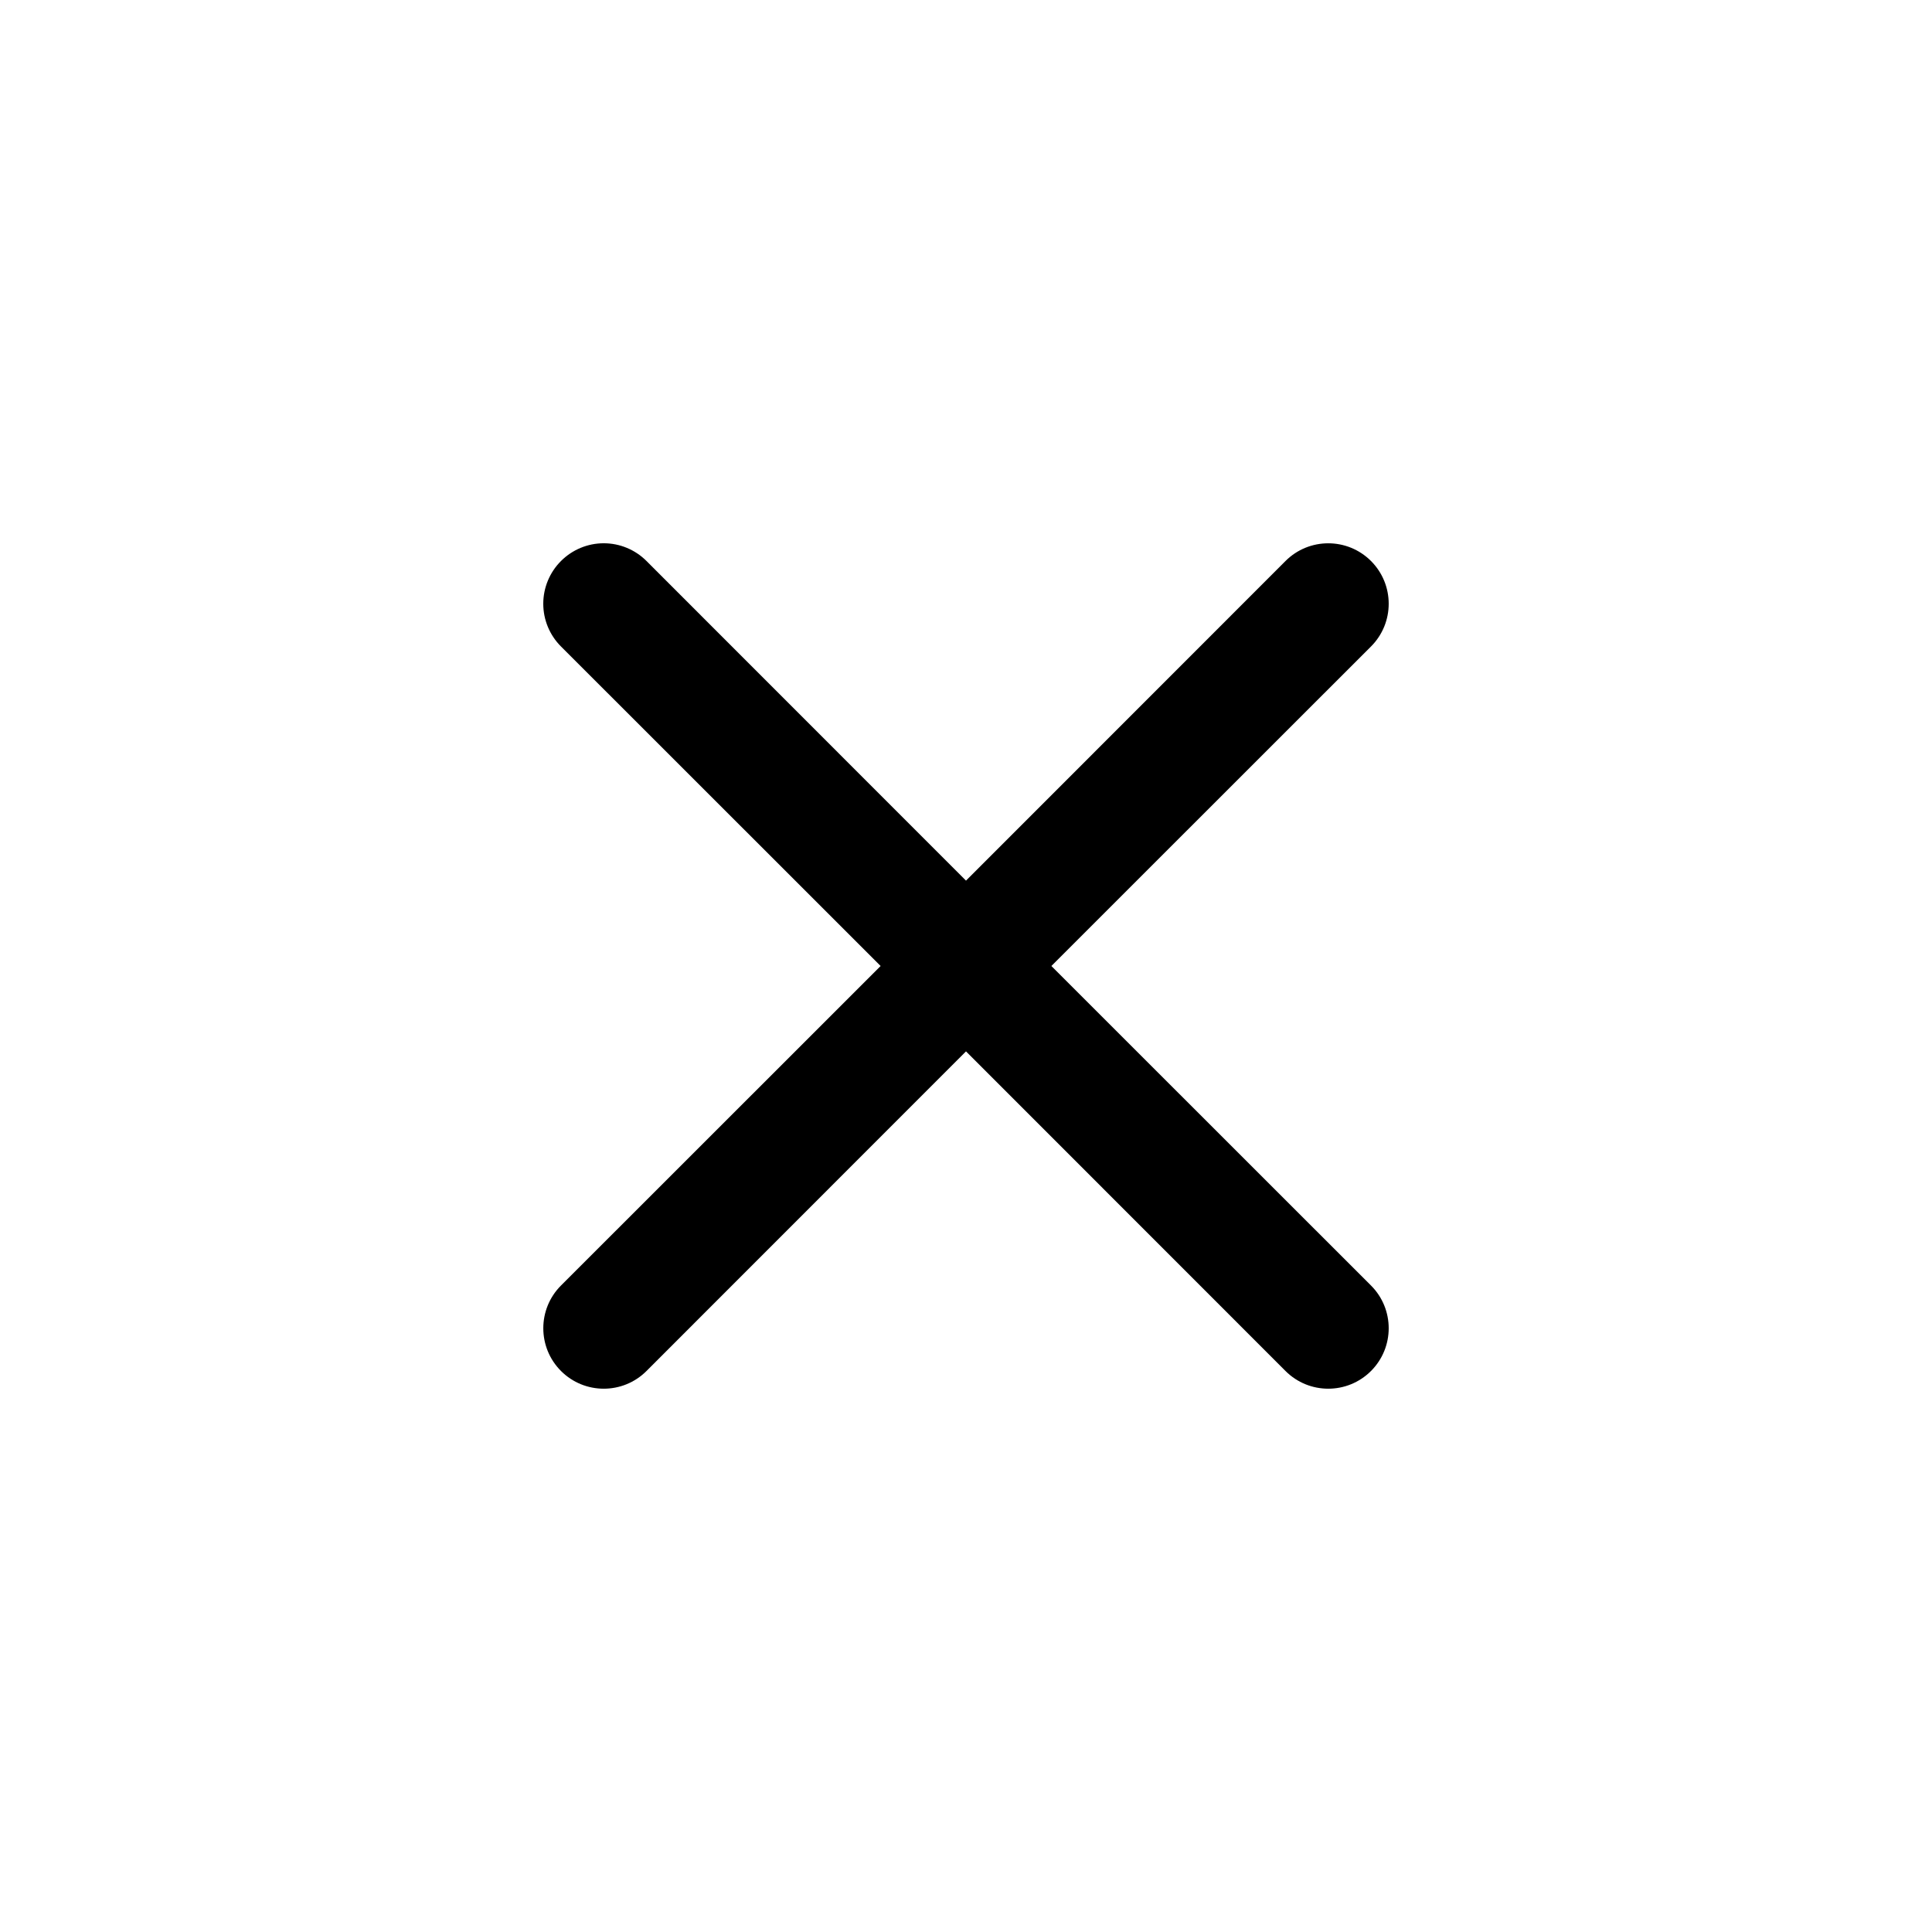
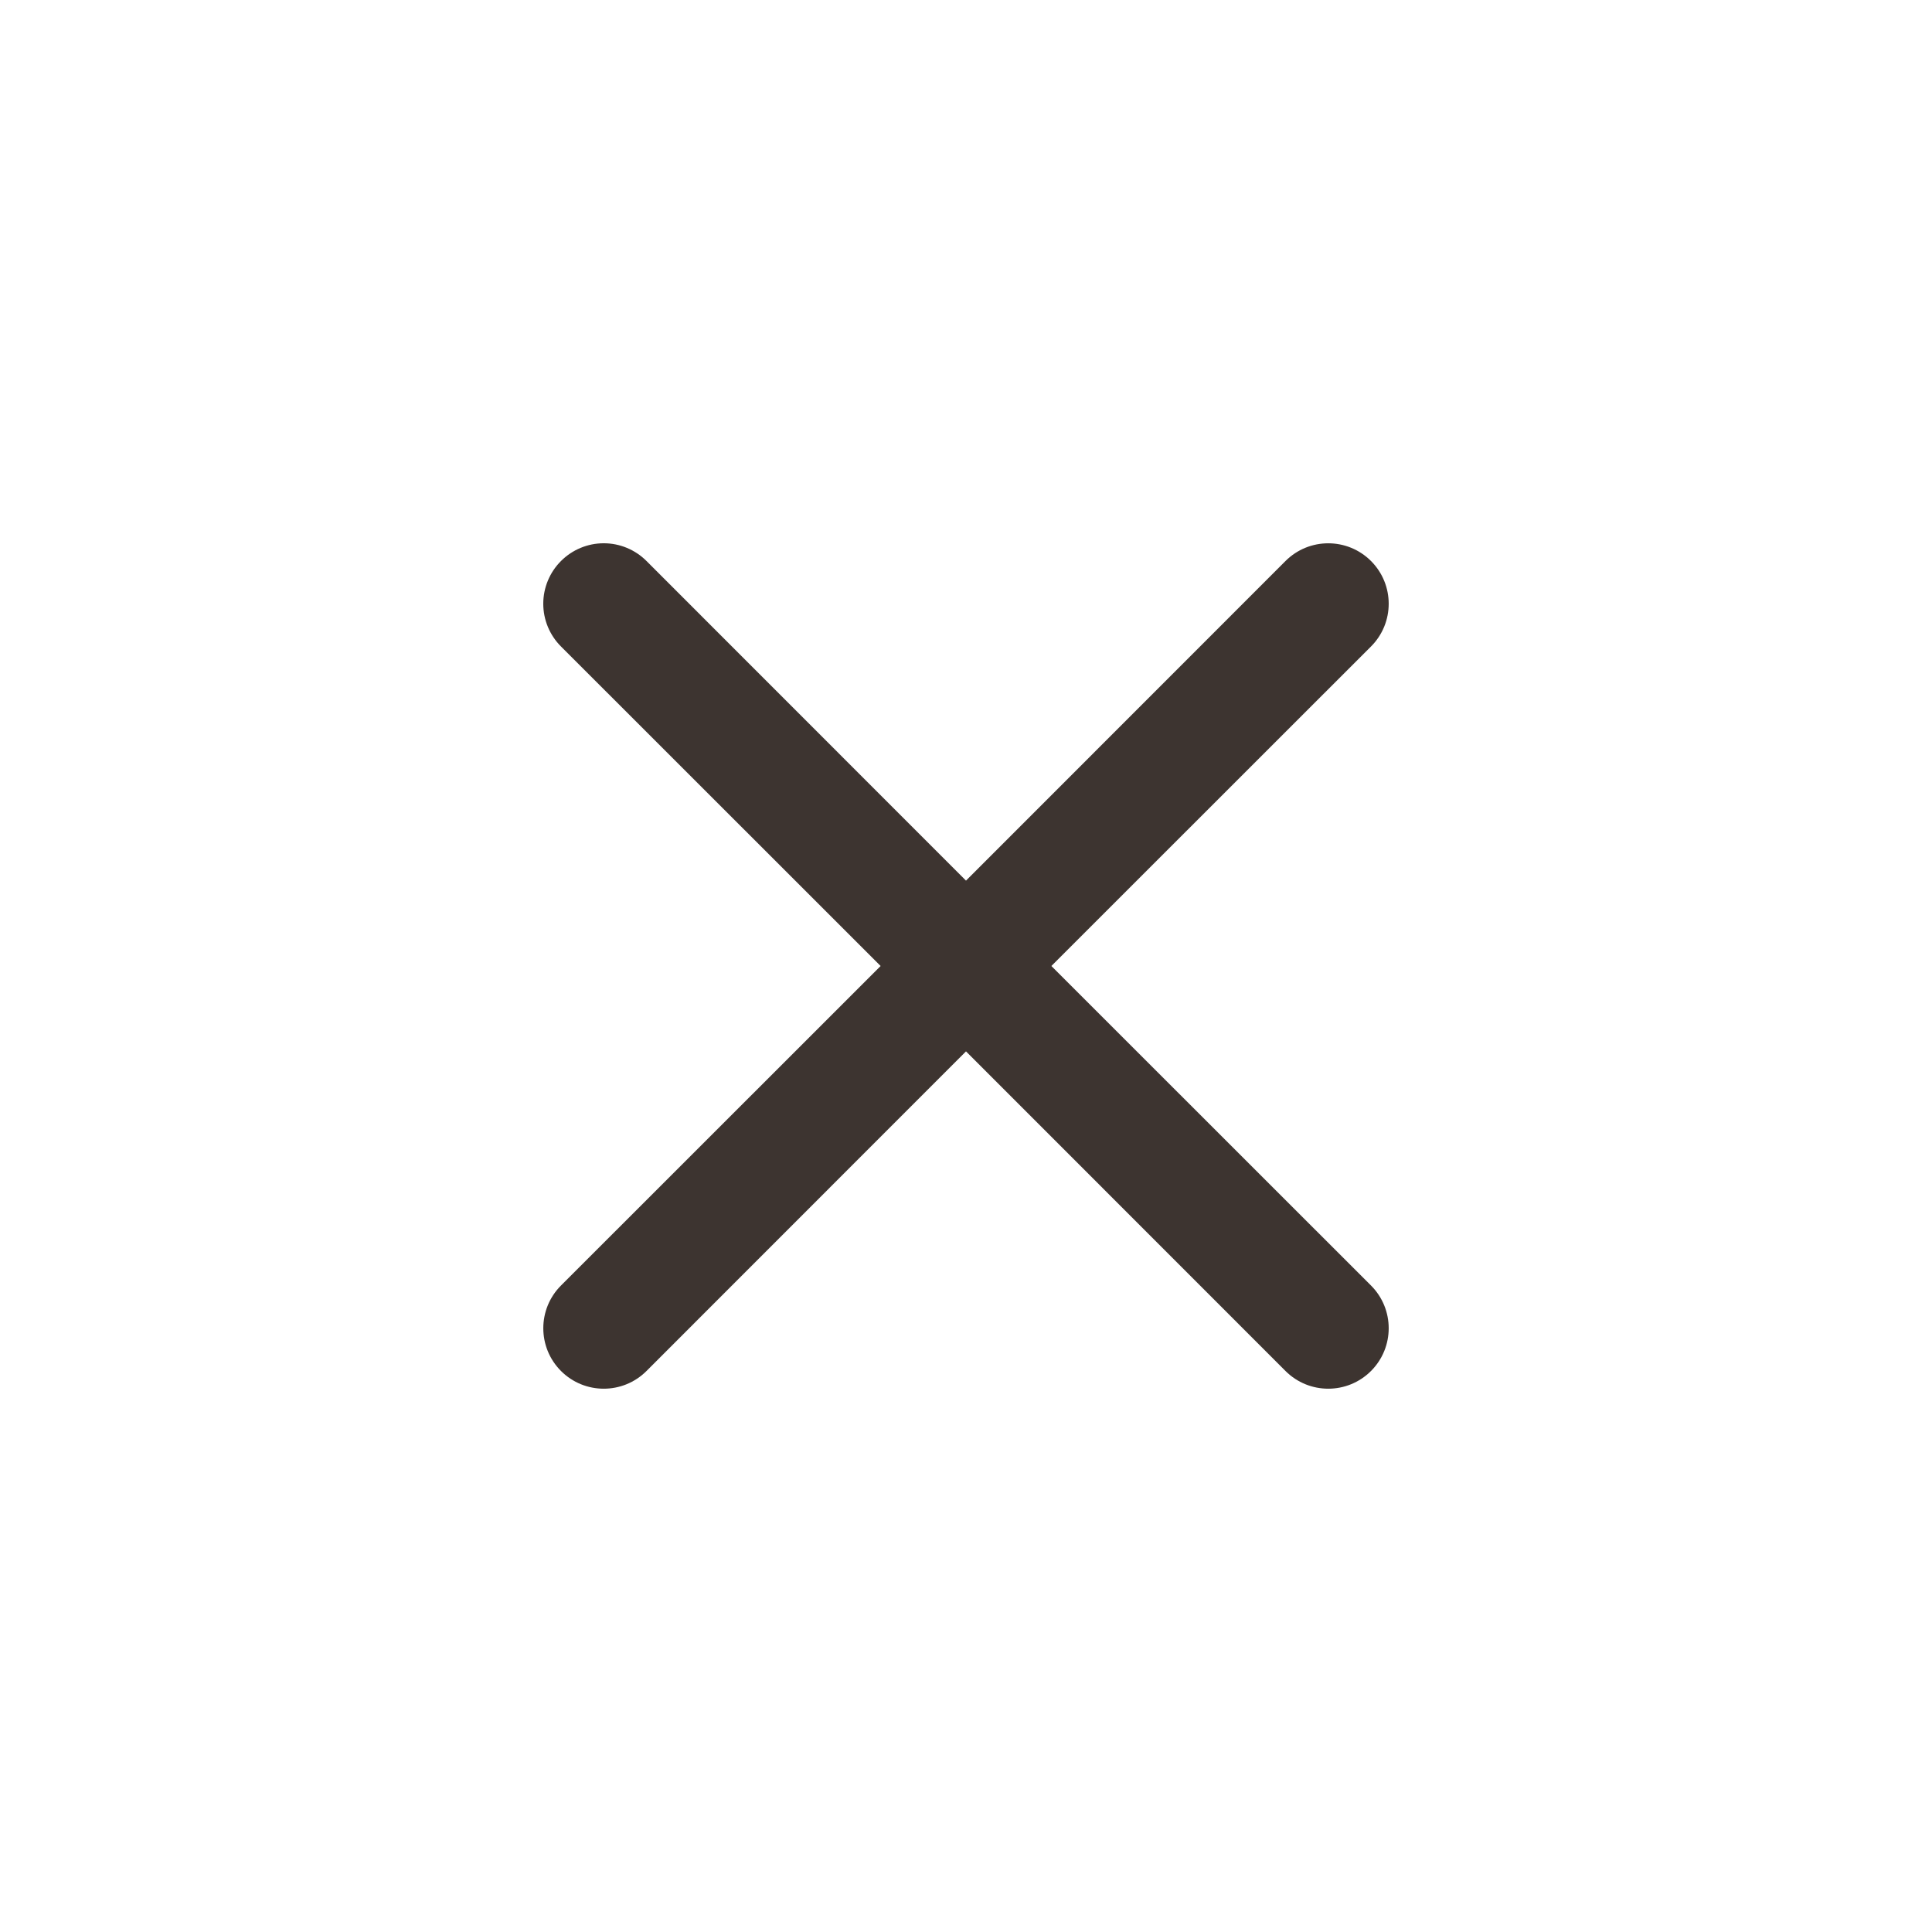
- <svg xmlns="http://www.w3.org/2000/svg" width="16" height="16" fill="currentColor" class="bi bi-x" viewBox="0 0 16 16">
+ <svg xmlns="http://www.w3.org/2000/svg" width="16" height="16" fill="#3d3430" class="bi bi-x" viewBox="0 0 16 16">
  <path d="M4.646 4.646a.5.5 0 0 1 .708 0L8 7.293l2.646-2.647a.5.5 0 0 1 .708.708L8.707 8l2.647 2.646a.5.5 0 0 1-.708.708L8 8.707l-2.646 2.647a.5.5 0 0 1-.708-.708L7.293 8 4.646 5.354a.5.5 0 0 1 0-.708z" />
</svg>
